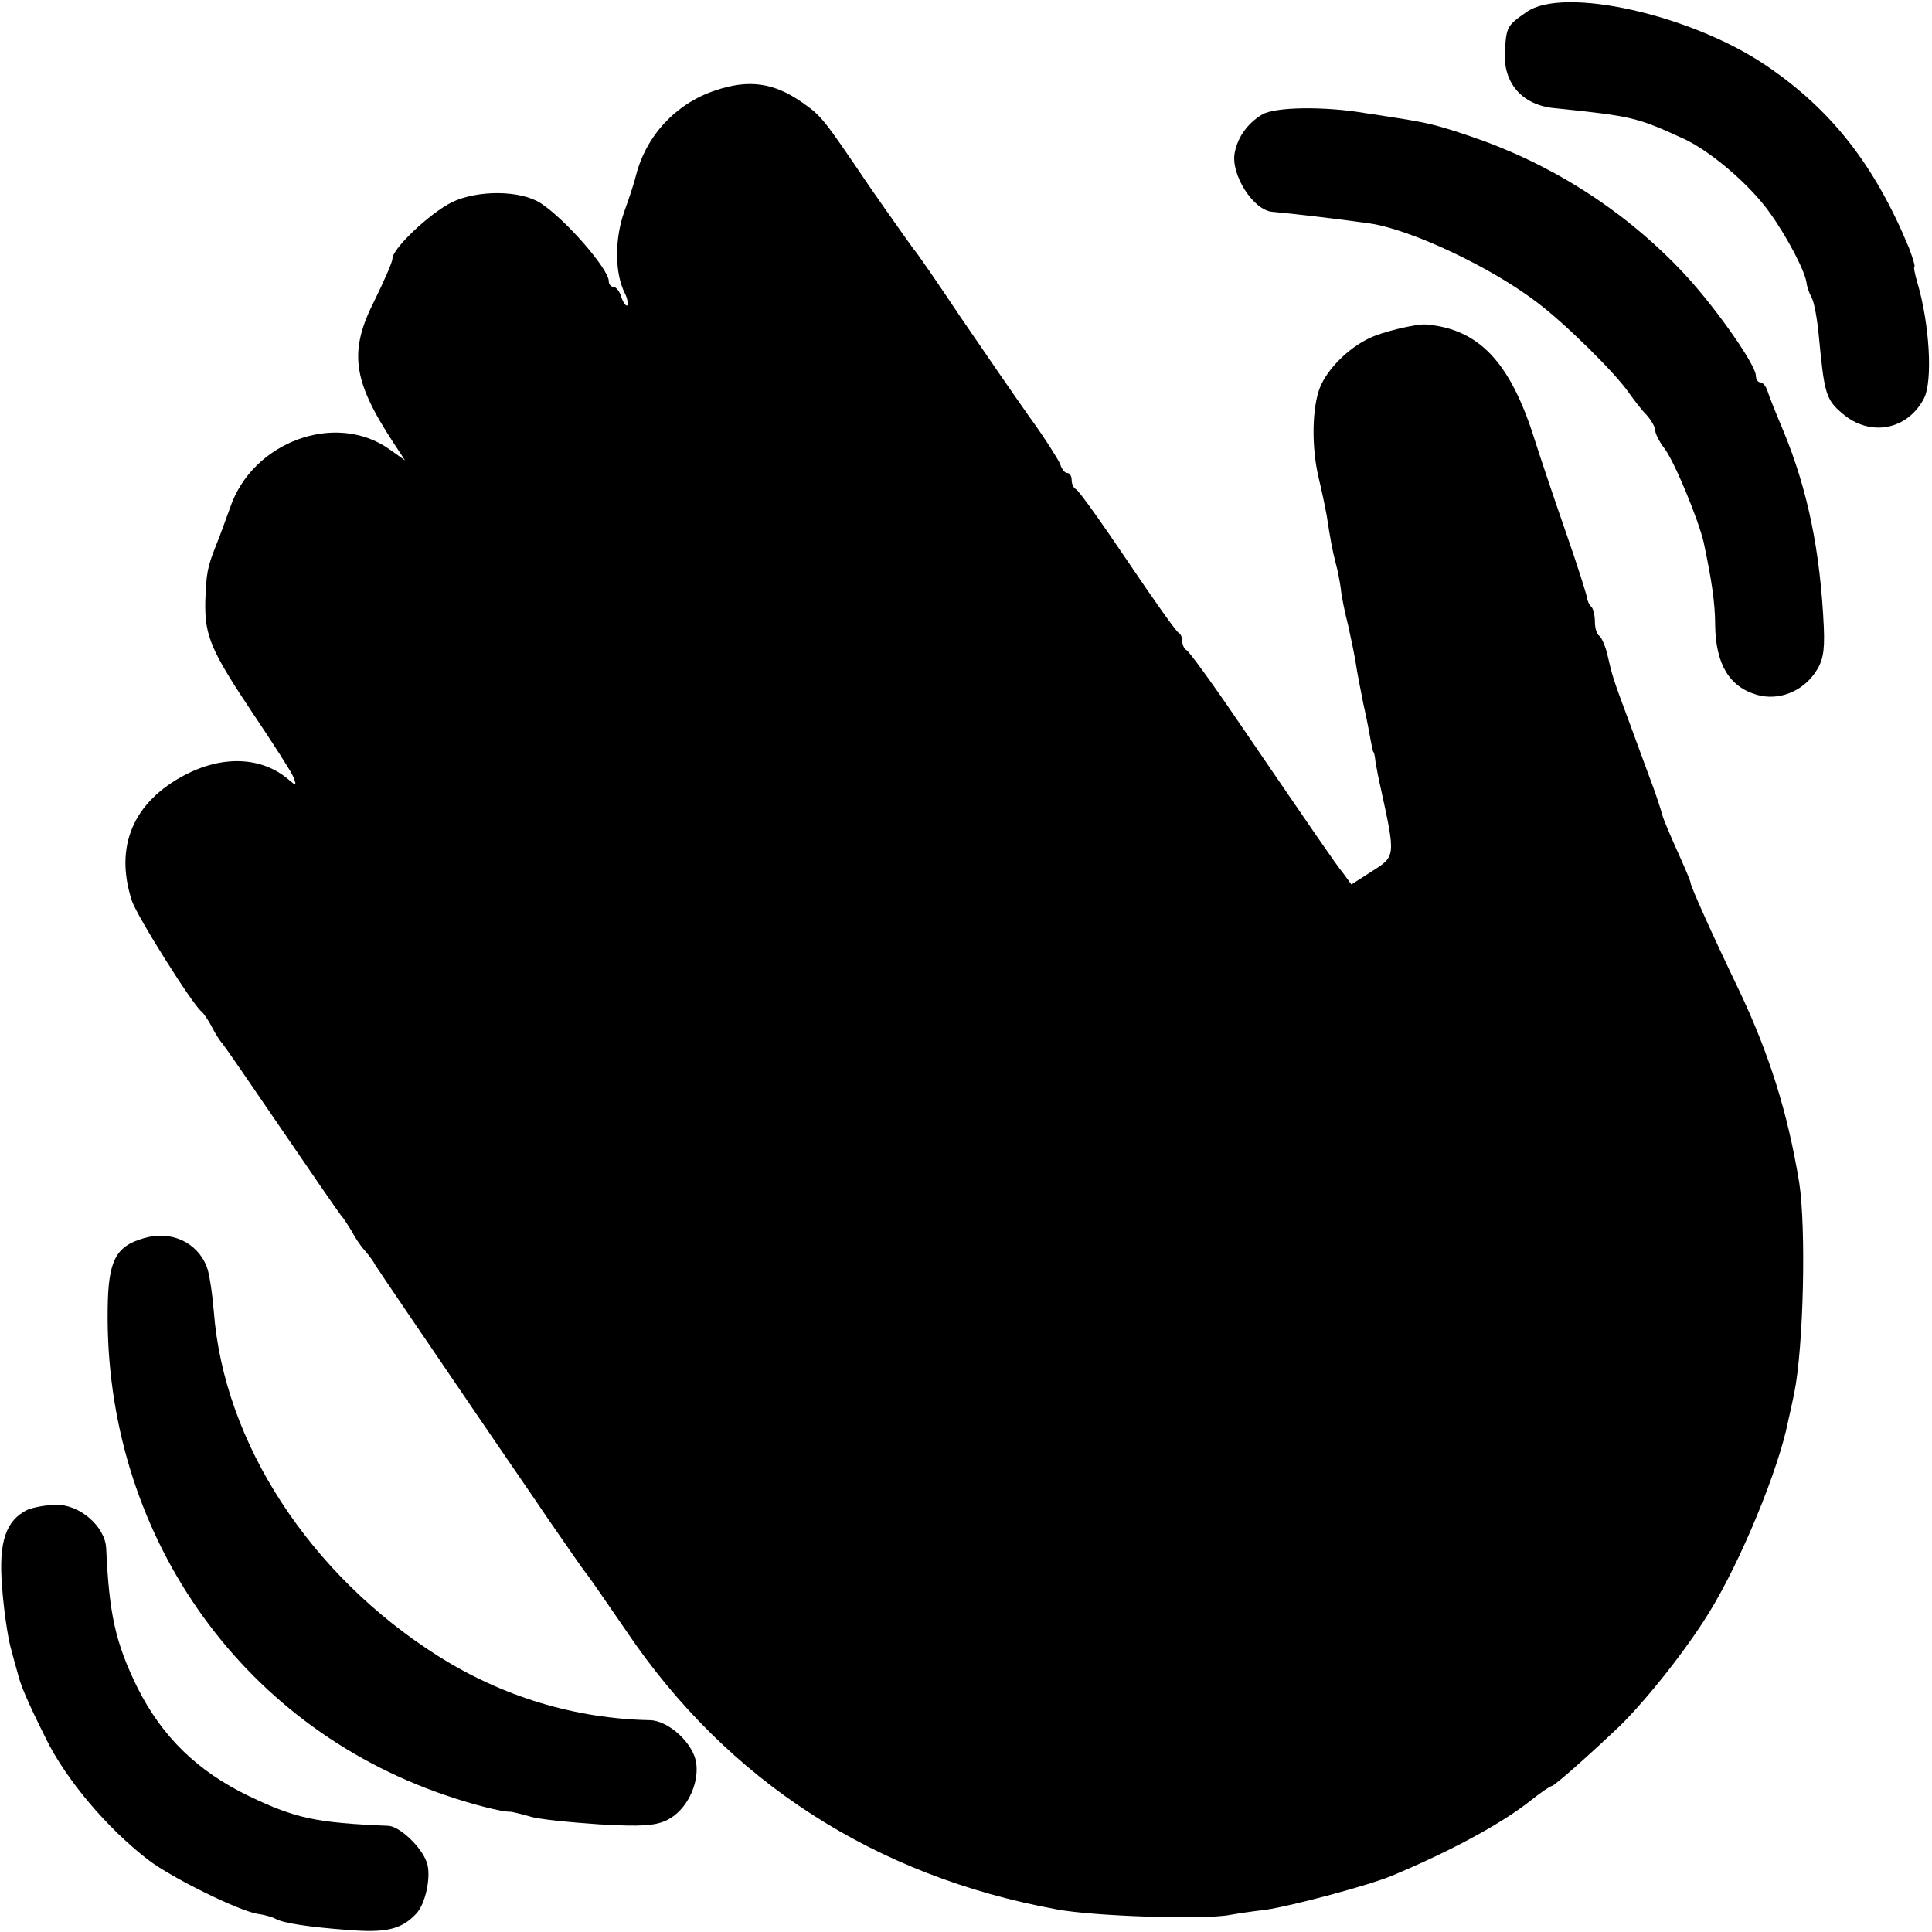
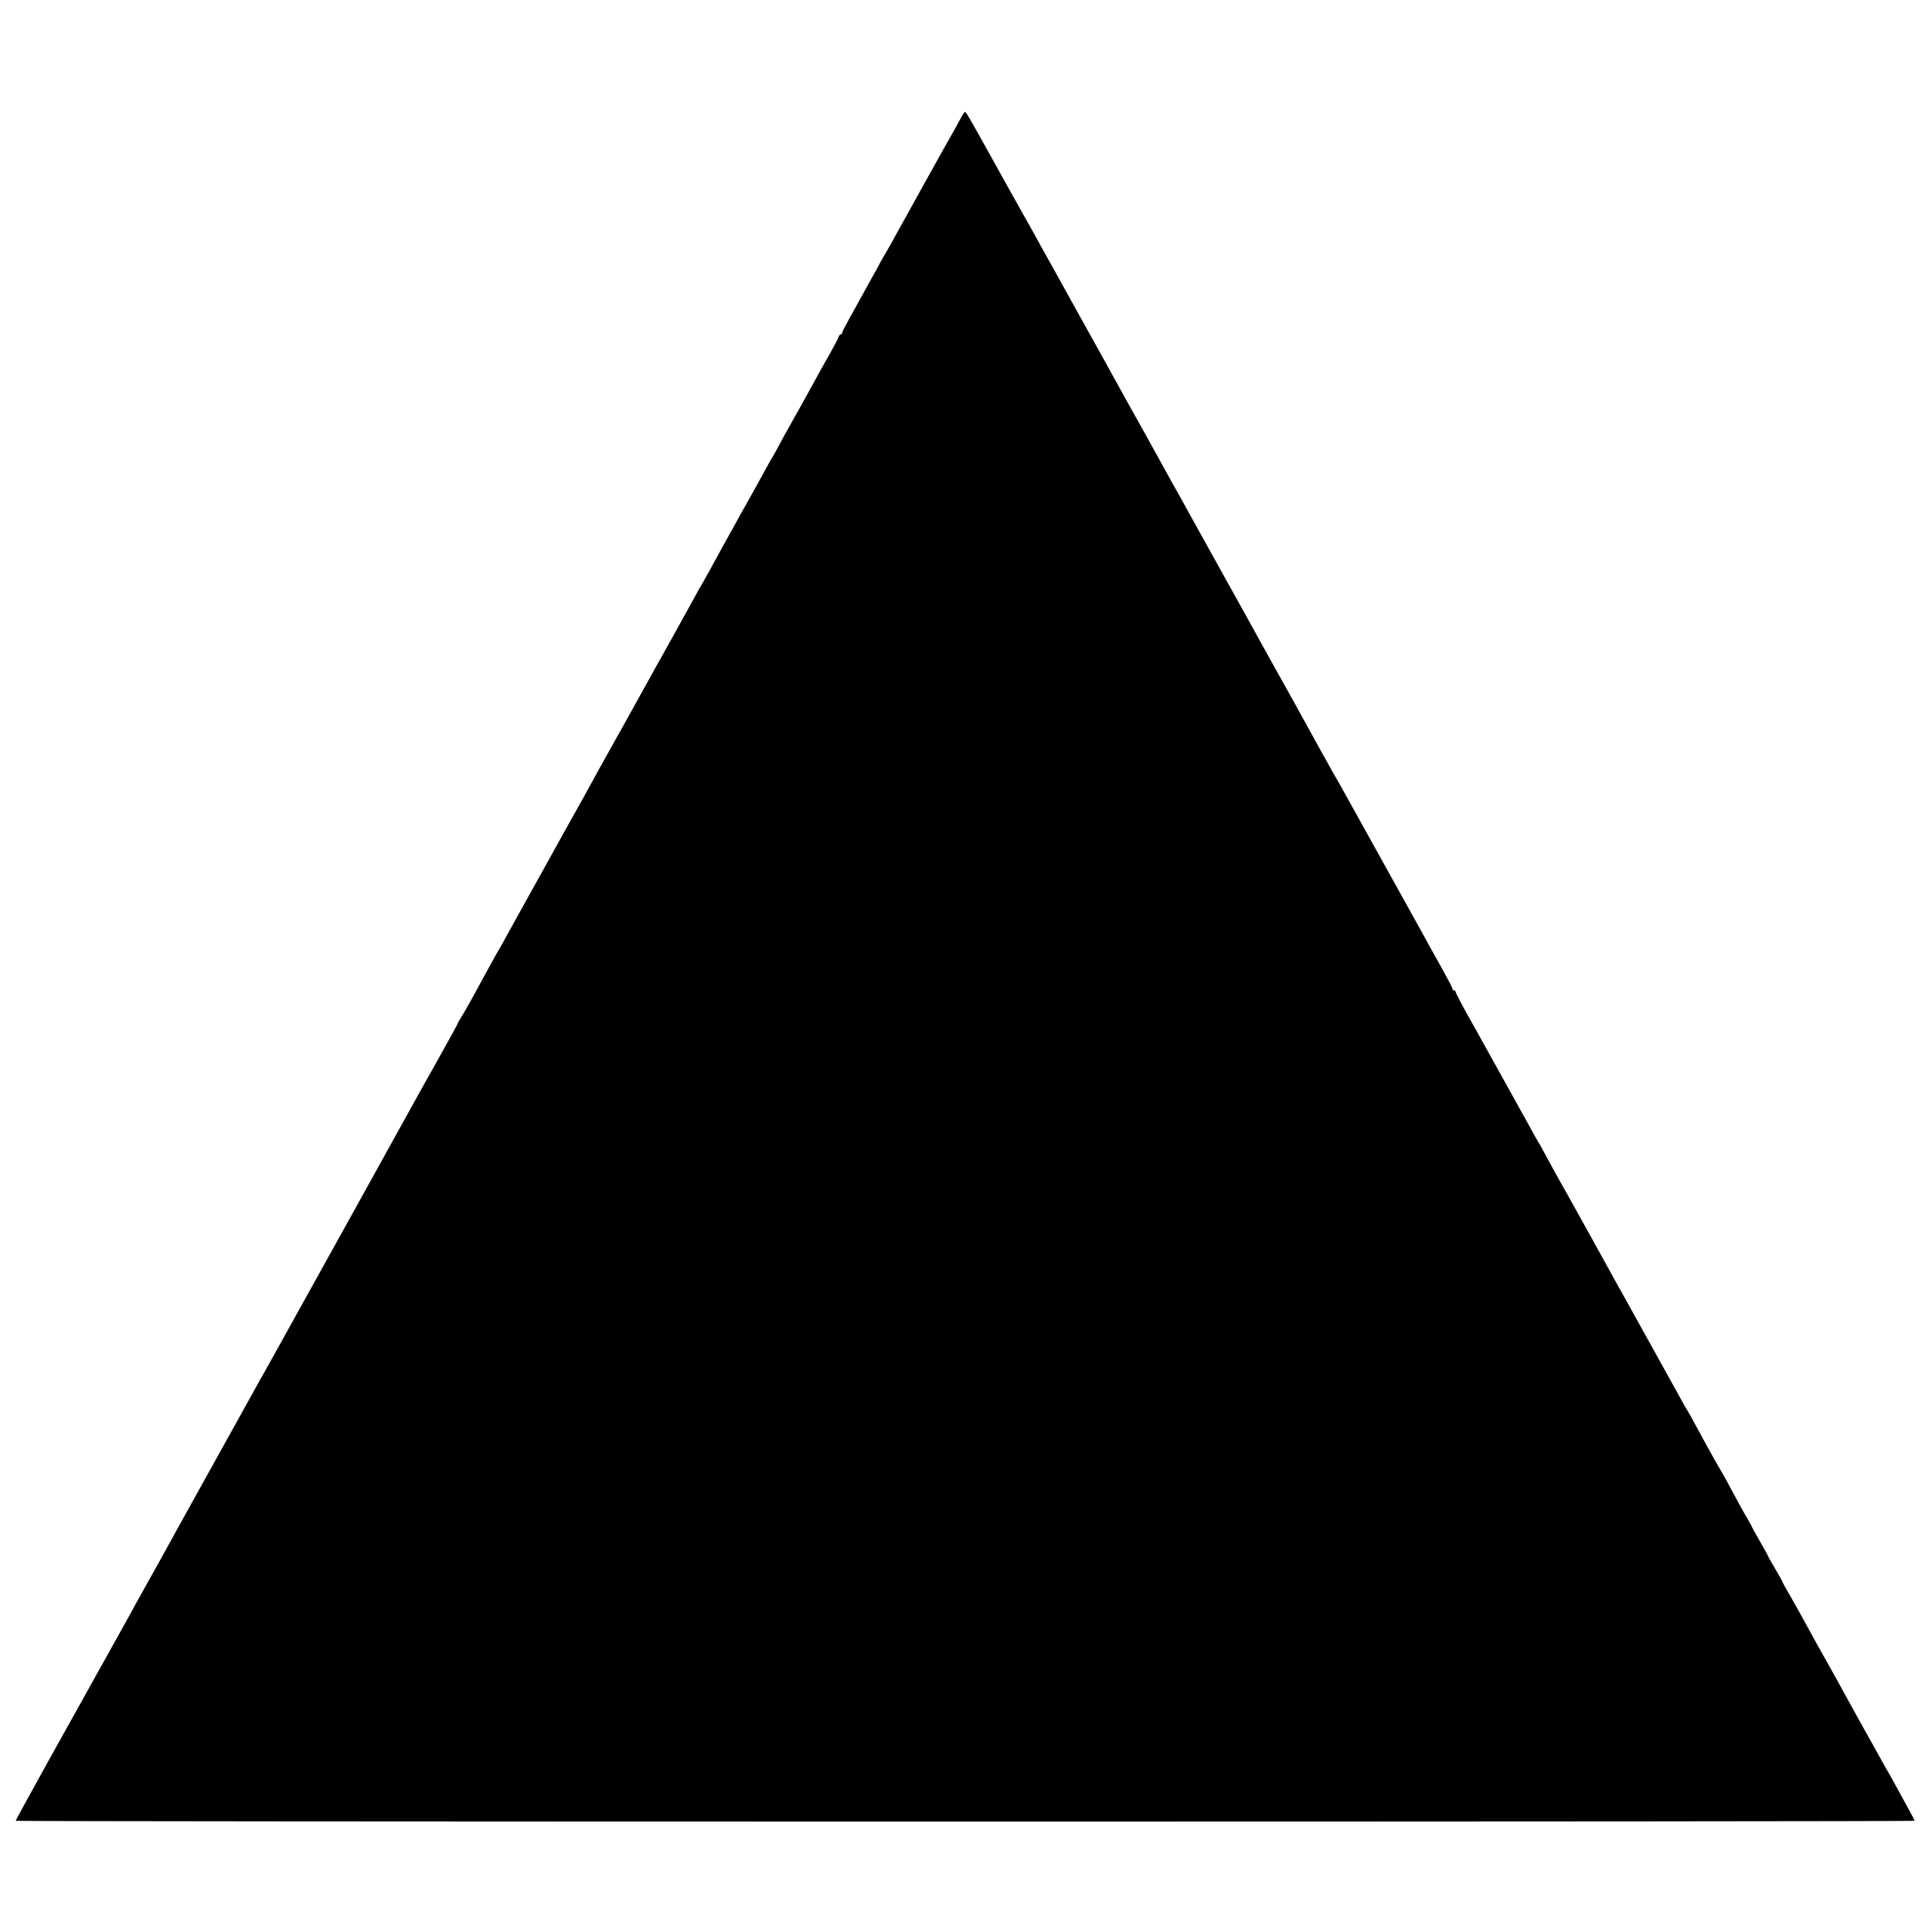
- <svg xmlns="http://www.w3.org/2000/svg" version="1.0" width="384pt" height="384pt" viewBox="0 0 384 384" preserveAspectRatio="xMidYMid meet">
-   <g transform="translate(0,384) scale(0.1,-0.1)" fill="#000000" stroke="none">
-     <path d="M3034 3816 c-39 -27 -40 -29 -43 -80 -3 -62 35 -105 99 -111 155 -16 163 -18 257 -61 52 -24 130 -90 170 -146 36 -50 73 -121 74 -143 1 -5 5 -18 10 -27 5 -9 11 -43 14 -75 11 -116 14 -127 47 -155 55 -47 129 -33 162 30 18 35 11 149 -13 230 -5 17 -8 32 -6 32 2 0 -3 17 -11 38 -68 164 -154 274 -284 362 -149 101 -403 158 -476 106z" />
-     <path d="M1421 3660 c-78 -26 -137 -90 -157 -169 -2 -9 -12 -41 -23 -71 -20 -56 -19 -124 1 -163 5 -10 7 -21 5 -24 -3 -2 -8 5 -12 16 -3 12 -11 21 -16 21 -5 0 -9 5 -9 11 0 24 -85 122 -135 155 -40 26 -125 27 -177 2 -44 -22 -118 -92 -118 -112 0 -7 -16 -43 -35 -82 -52 -102 -45 -159 37 -284 l23 -35 -31 22 c-107 76 -273 15 -317 -117 -9 -25 -21 -58 -28 -75 -17 -43 -19 -54 -21 -112 -1 -67 11 -96 96 -223 39 -58 75 -114 79 -124 7 -18 6 -19 -10 -5 -53 45 -130 48 -205 9 -103 -54 -141 -142 -106 -250 10 -31 121 -207 138 -220 4 -3 13 -16 20 -29 7 -14 17 -30 22 -35 5 -6 58 -83 118 -171 60 -88 113 -165 118 -171 5 -5 14 -20 21 -31 6 -12 17 -28 23 -35 7 -8 18 -21 23 -31 10 -16 109 -161 222 -327 32 -47 88 -128 123 -180 36 -52 69 -100 75 -107 5 -6 41 -58 80 -115 201 -298 494 -487 855 -553 74 -14 295 -21 345 -11 11 2 43 7 70 10 54 8 207 49 252 68 115 48 217 103 275 149 20 16 39 29 42 29 5 0 72 59 136 120 52 51 131 150 177 225 63 102 138 284 157 380 4 17 9 41 12 55 19 93 24 331 10 420 -23 140 -60 257 -121 385 -52 108 -95 204 -95 211 0 3 -12 31 -26 62 -14 31 -28 64 -30 72 -2 8 -10 33 -18 55 -8 22 -29 78 -46 125 -37 99 -35 96 -45 138 -4 18 -12 35 -16 38 -5 3 -9 15 -9 28 0 12 -3 26 -7 30 -4 3 -8 12 -9 19 -1 7 -19 64 -41 127 -22 63 -51 149 -64 190 -48 151 -110 216 -214 225 -19 2 -90 -15 -115 -28 -41 -20 -81 -60 -96 -96 -16 -39 -18 -118 -3 -181 6 -25 13 -58 16 -75 7 -46 11 -68 18 -95 4 -14 8 -36 10 -50 1 -14 8 -47 15 -75 6 -27 13 -61 15 -75 2 -14 9 -50 15 -80 7 -30 13 -64 15 -75 2 -11 4 -20 5 -20 1 0 3 -9 4 -20 2 -11 6 -33 10 -50 30 -137 30 -137 -16 -166 l-42 -27 -16 22 c-17 21 -51 71 -215 311 -49 72 -93 132 -97 133 -4 2 -8 10 -8 17 0 7 -3 15 -7 17 -5 2 -50 66 -102 143 -52 77 -98 142 -103 143 -4 2 -8 10 -8 18 0 8 -4 14 -9 14 -5 0 -11 8 -14 18 -4 9 -30 51 -60 92 -29 41 -91 131 -138 200 -46 69 -88 130 -94 136 -5 7 -45 63 -88 125 -92 136 -94 138 -132 165 -57 40 -107 47 -174 24z" />
-     <path d="M2508 3612 c-28 -17 -48 -44 -54 -76 -8 -43 37 -114 75 -117 35 -3 138 -15 193 -23 83 -12 243 -88 333 -157 56 -42 155 -140 182 -179 10 -14 25 -34 35 -44 10 -11 18 -25 18 -32 0 -6 8 -22 18 -35 20 -26 67 -140 78 -186 16 -75 23 -122 23 -165 1 -78 28 -123 83 -139 42 -12 88 5 115 43 16 23 20 41 18 91 -7 152 -32 274 -81 392 -14 33 -28 68 -31 78 -3 9 -9 17 -14 17 -5 0 -9 6 -9 13 0 23 -90 150 -154 215 -115 119 -258 209 -416 262 -62 21 -83 26 -140 35 -14 2 -43 7 -65 10 -81 14 -182 13 -207 -3z" />
-     <path d="M286 1379 c-56 -16 -71 -44 -72 -141 -6 -442 260 -826 671 -966 52 -18 114 -34 130 -33 2 0 19 -4 37 -9 17 -6 80 -12 138 -16 86 -5 113 -3 137 9 37 19 62 69 57 111 -4 39 -54 86 -92 87 -150 3 -294 47 -422 128 -254 161 -425 423 -445 684 -3 36 -9 77 -14 89 -19 49 -71 73 -125 57z" />
-     <path d="M54 839 c-42 -21 -57 -63 -50 -151 3 -44 11 -99 17 -122 6 -22 12 -45 14 -51 5 -22 18 -54 56 -130 40 -82 122 -179 204 -242 46 -35 177 -100 217 -107 15 -2 31 -7 36 -10 14 -8 63 -16 144 -22 75 -6 105 1 134 31 20 19 32 78 22 104 -11 31 -54 71 -76 72 -145 6 -185 15 -277 59 -102 49 -173 118 -222 216 -44 90 -56 146 -62 277 -2 43 -53 87 -99 86 -20 0 -46 -5 -58 -10z" />
+ <svg xmlns="http://www.w3.org/2000/svg" version="1.0" width="1225pt" height="1225pt" viewBox="0 0 1225 1225" preserveAspectRatio="xMidYMid meet">
+   <g transform="translate(0,1225) scale(0.1,-0.1)" fill="#000000" stroke="none">
+     <path d="M6092 11501 c-11 -21 -60 -110 -110 -197 -49 -88 -104 -186 -122 -219 -54 -97 -75 -135 -130 -235 -29 -52 -67 -120 -83 -150 -17 -30 -39 -68 -49 -85 -10 -16 -21 -37 -25 -45 -4 -8 -23 -44 -44 -80 -20 -36 -51 -92 -69 -125 -18 -33 -53 -95 -76 -137 -24 -43 -44 -82 -44 -88 0 -5 -4 -10 -9 -10 -5 0 -11 -8 -14 -17 -3 -10 -26 -54 -51 -98 -25 -44 -51 -91 -59 -105 -58 -107 -194 -351 -208 -375 -10 -16 -34 -61 -55 -100 -20 -38 -40 -74 -44 -80 -4 -5 -22 -37 -40 -70 -52 -95 -76 -139 -123 -222 -24 -43 -58 -103 -74 -133 -17 -30 -54 -98 -83 -150 -29 -52 -66 -120 -82 -150 -17 -30 -38 -68 -48 -85 -10 -16 -30 -52 -45 -80 -15 -27 -72 -131 -127 -230 -55 -99 -114 -205 -131 -235 -57 -104 -319 -575 -345 -620 -14 -25 -37 -67 -52 -95 -15 -27 -40 -72 -55 -100 -56 -100 -163 -291 -195 -350 -18 -33 -88 -159 -156 -281 -67 -121 -132 -238 -144 -260 -11 -21 -25 -46 -30 -54 -10 -15 -117 -209 -185 -335 -21 -38 -49 -87 -62 -107 -13 -21 -23 -39 -23 -42 0 -3 -33 -62 -153 -278 -15 -27 -38 -67 -51 -90 -52 -95 -893 -1612 -958 -1728 -38 -69 -73 -132 -78 -140 -6 -8 -19 -33 -31 -55 -12 -22 -123 -222 -247 -445 -124 -223 -235 -423 -247 -445 -12 -22 -68 -123 -124 -225 -57 -102 -117 -210 -134 -240 -37 -69 -116 -210 -127 -230 -15 -26 -364 -654 -376 -675 -6 -11 -46 -83 -89 -160 -119 -215 -185 -335 -185 -340 0 -3 2709 -5 6020 -5 3311 0 6020 2 6020 5 0 2 -13 28 -29 57 -16 29 -52 96 -81 148 -28 52 -60 109 -70 125 -9 17 -30 53 -45 80 -15 28 -61 111 -103 185 -86 156 -127 229 -157 285 -12 22 -42 76 -67 120 -64 114 -96 171 -136 245 -19 36 -61 111 -93 167 -33 56 -59 104 -59 107 0 2 -20 39 -45 80 -25 42 -45 78 -45 80 0 3 -22 43 -50 91 -27 48 -50 88 -50 90 0 2 -13 26 -28 52 -28 47 -64 113 -138 251 -21 37 -40 72 -44 77 -4 6 -22 37 -40 70 -18 33 -44 80 -58 105 -13 25 -40 74 -60 110 -19 36 -38 70 -42 75 -4 6 -22 37 -40 70 -27 50 -277 499 -356 642 -47 83 -73 131 -201 363 -72 129 -139 251 -150 270 -11 19 -32 58 -48 85 -33 59 -58 104 -110 200 -20 39 -41 75 -45 80 -4 6 -23 40 -43 77 -20 36 -91 164 -158 285 -67 120 -134 241 -149 268 -15 28 -59 107 -99 177 -39 71 -71 132 -71 138 0 5 -4 10 -10 10 -5 0 -10 4 -10 10 0 5 -28 59 -62 120 -35 62 -74 133 -88 158 -14 26 -39 72 -56 102 -171 307 -486 875 -503 906 -12 21 -26 46 -31 54 -8 12 -128 229 -280 505 -18 33 -61 110 -95 170 -34 61 -79 142 -100 180 -21 39 -91 165 -155 280 -64 116 -132 237 -150 270 -18 33 -52 94 -75 135 -23 41 -55 100 -72 130 -49 89 -84 153 -103 185 -9 17 -31 55 -47 85 -45 83 -193 349 -251 452 -12 21 -38 68 -58 105 -21 37 -56 102 -79 143 -23 41 -57 102 -75 135 -18 33 -86 155 -150 270 -64 116 -131 237 -150 270 -18 33 -54 98 -80 145 -27 47 -103 184 -171 305 -228 412 -253 455 -260 455 -4 0 -16 -17 -27 -39z" />
  </g>
</svg>
